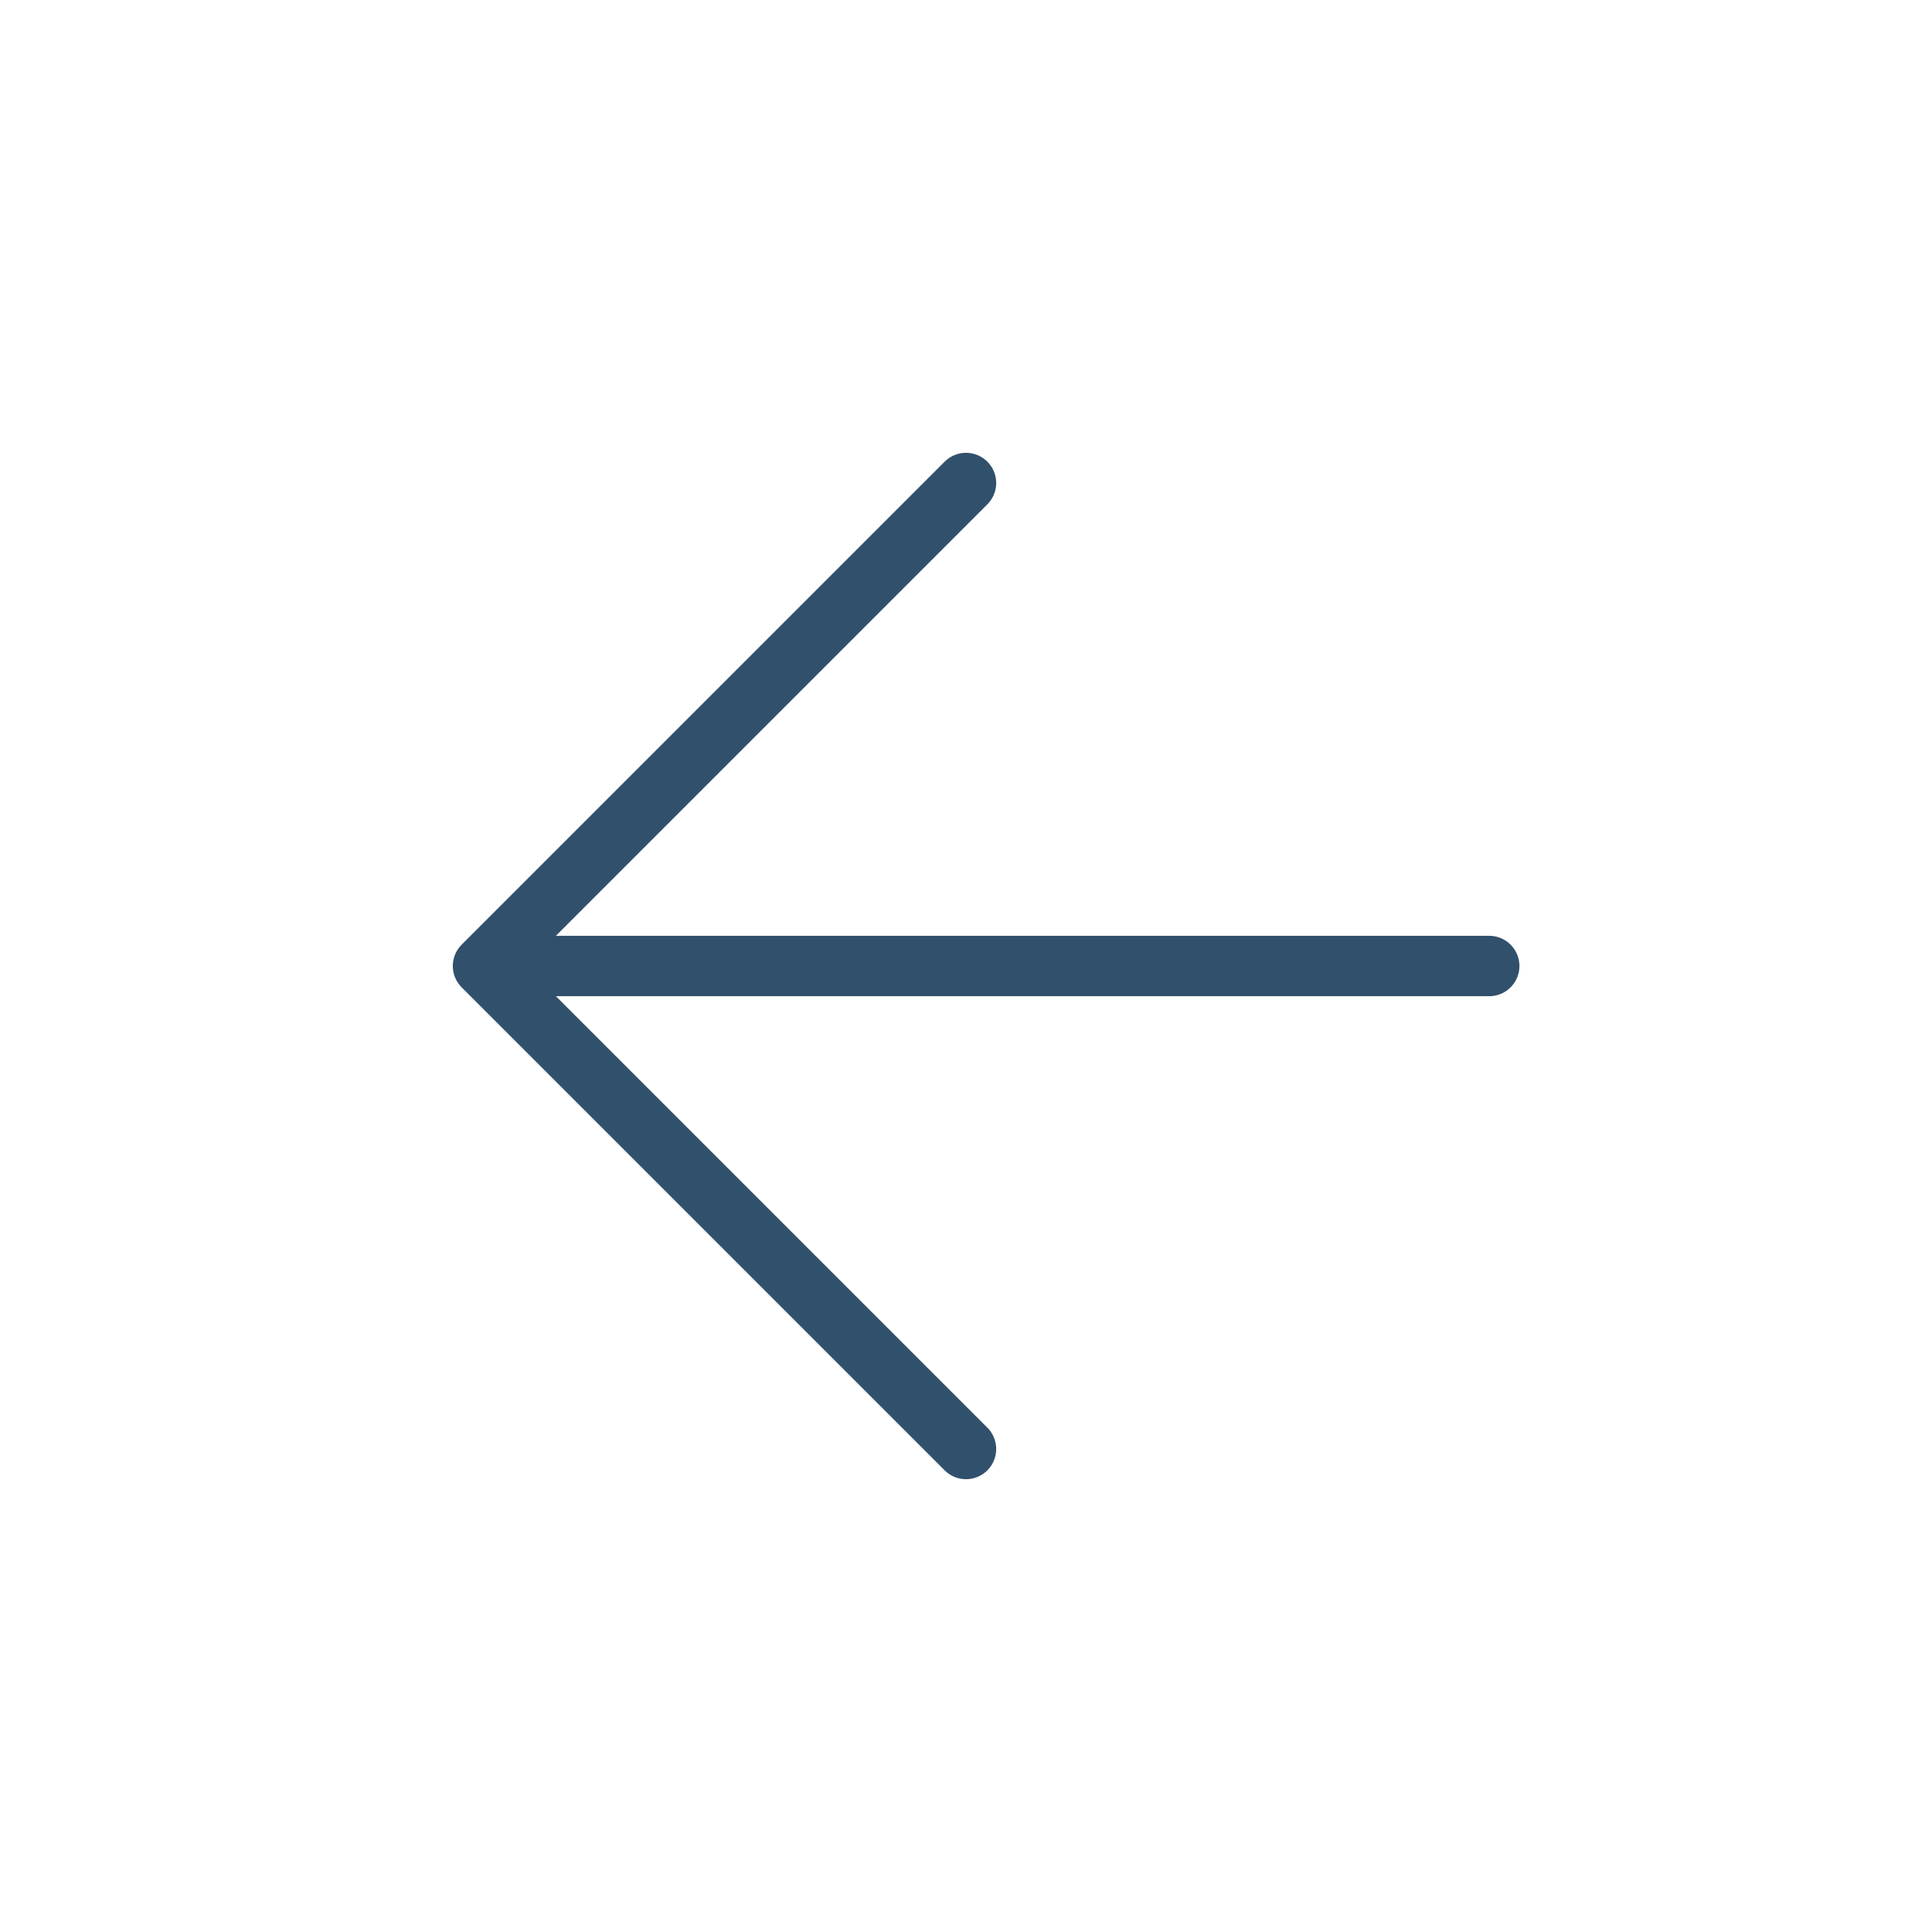
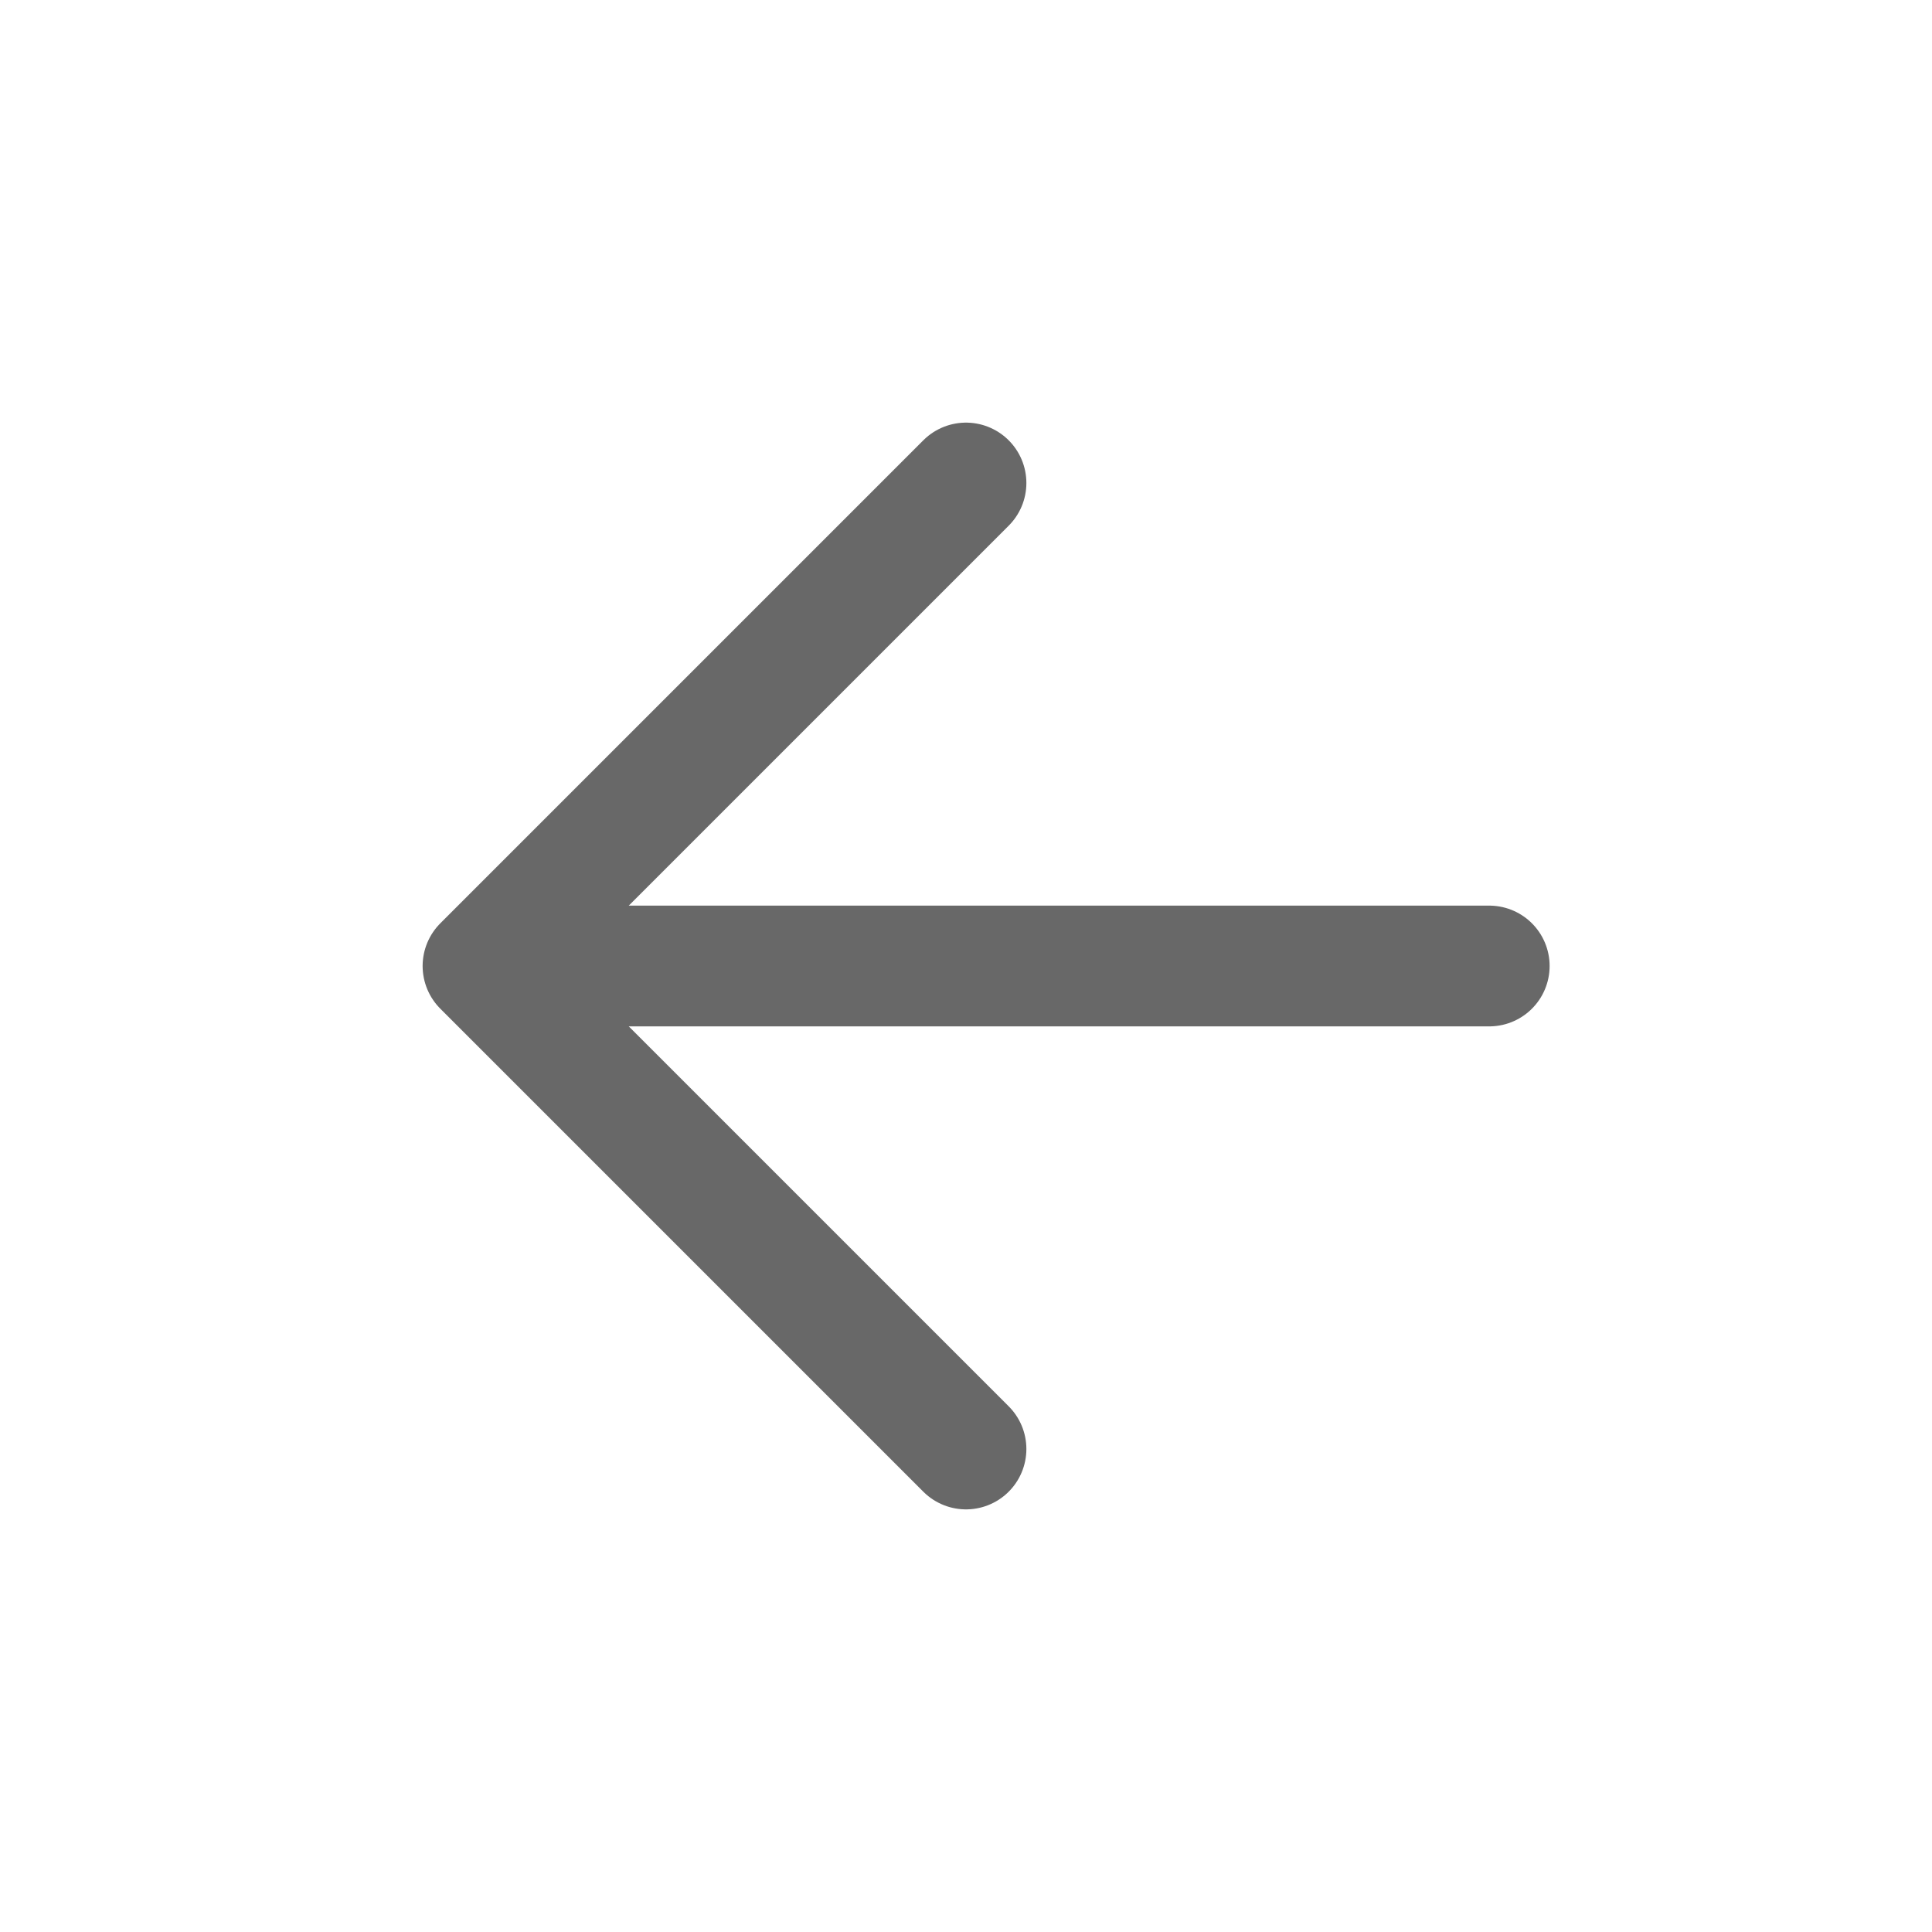
<svg xmlns="http://www.w3.org/2000/svg" width="64" height="64" viewBox="0 0 64 64" fill="none">
-   <path d="M16 32L32 48M49.333 32H16H49.333ZM16 32L32 16L16 32Z" stroke="#31506C" stroke-width="2" stroke-linecap="round" stroke-linejoin="round" />
+   <path d="M16 32L32 48M49.333 32H16H49.333ZM16 32L32 16L16 32Z" stroke="#686868" stroke-width="4" stroke-linecap="round" stroke-linejoin="round" />
</svg>
